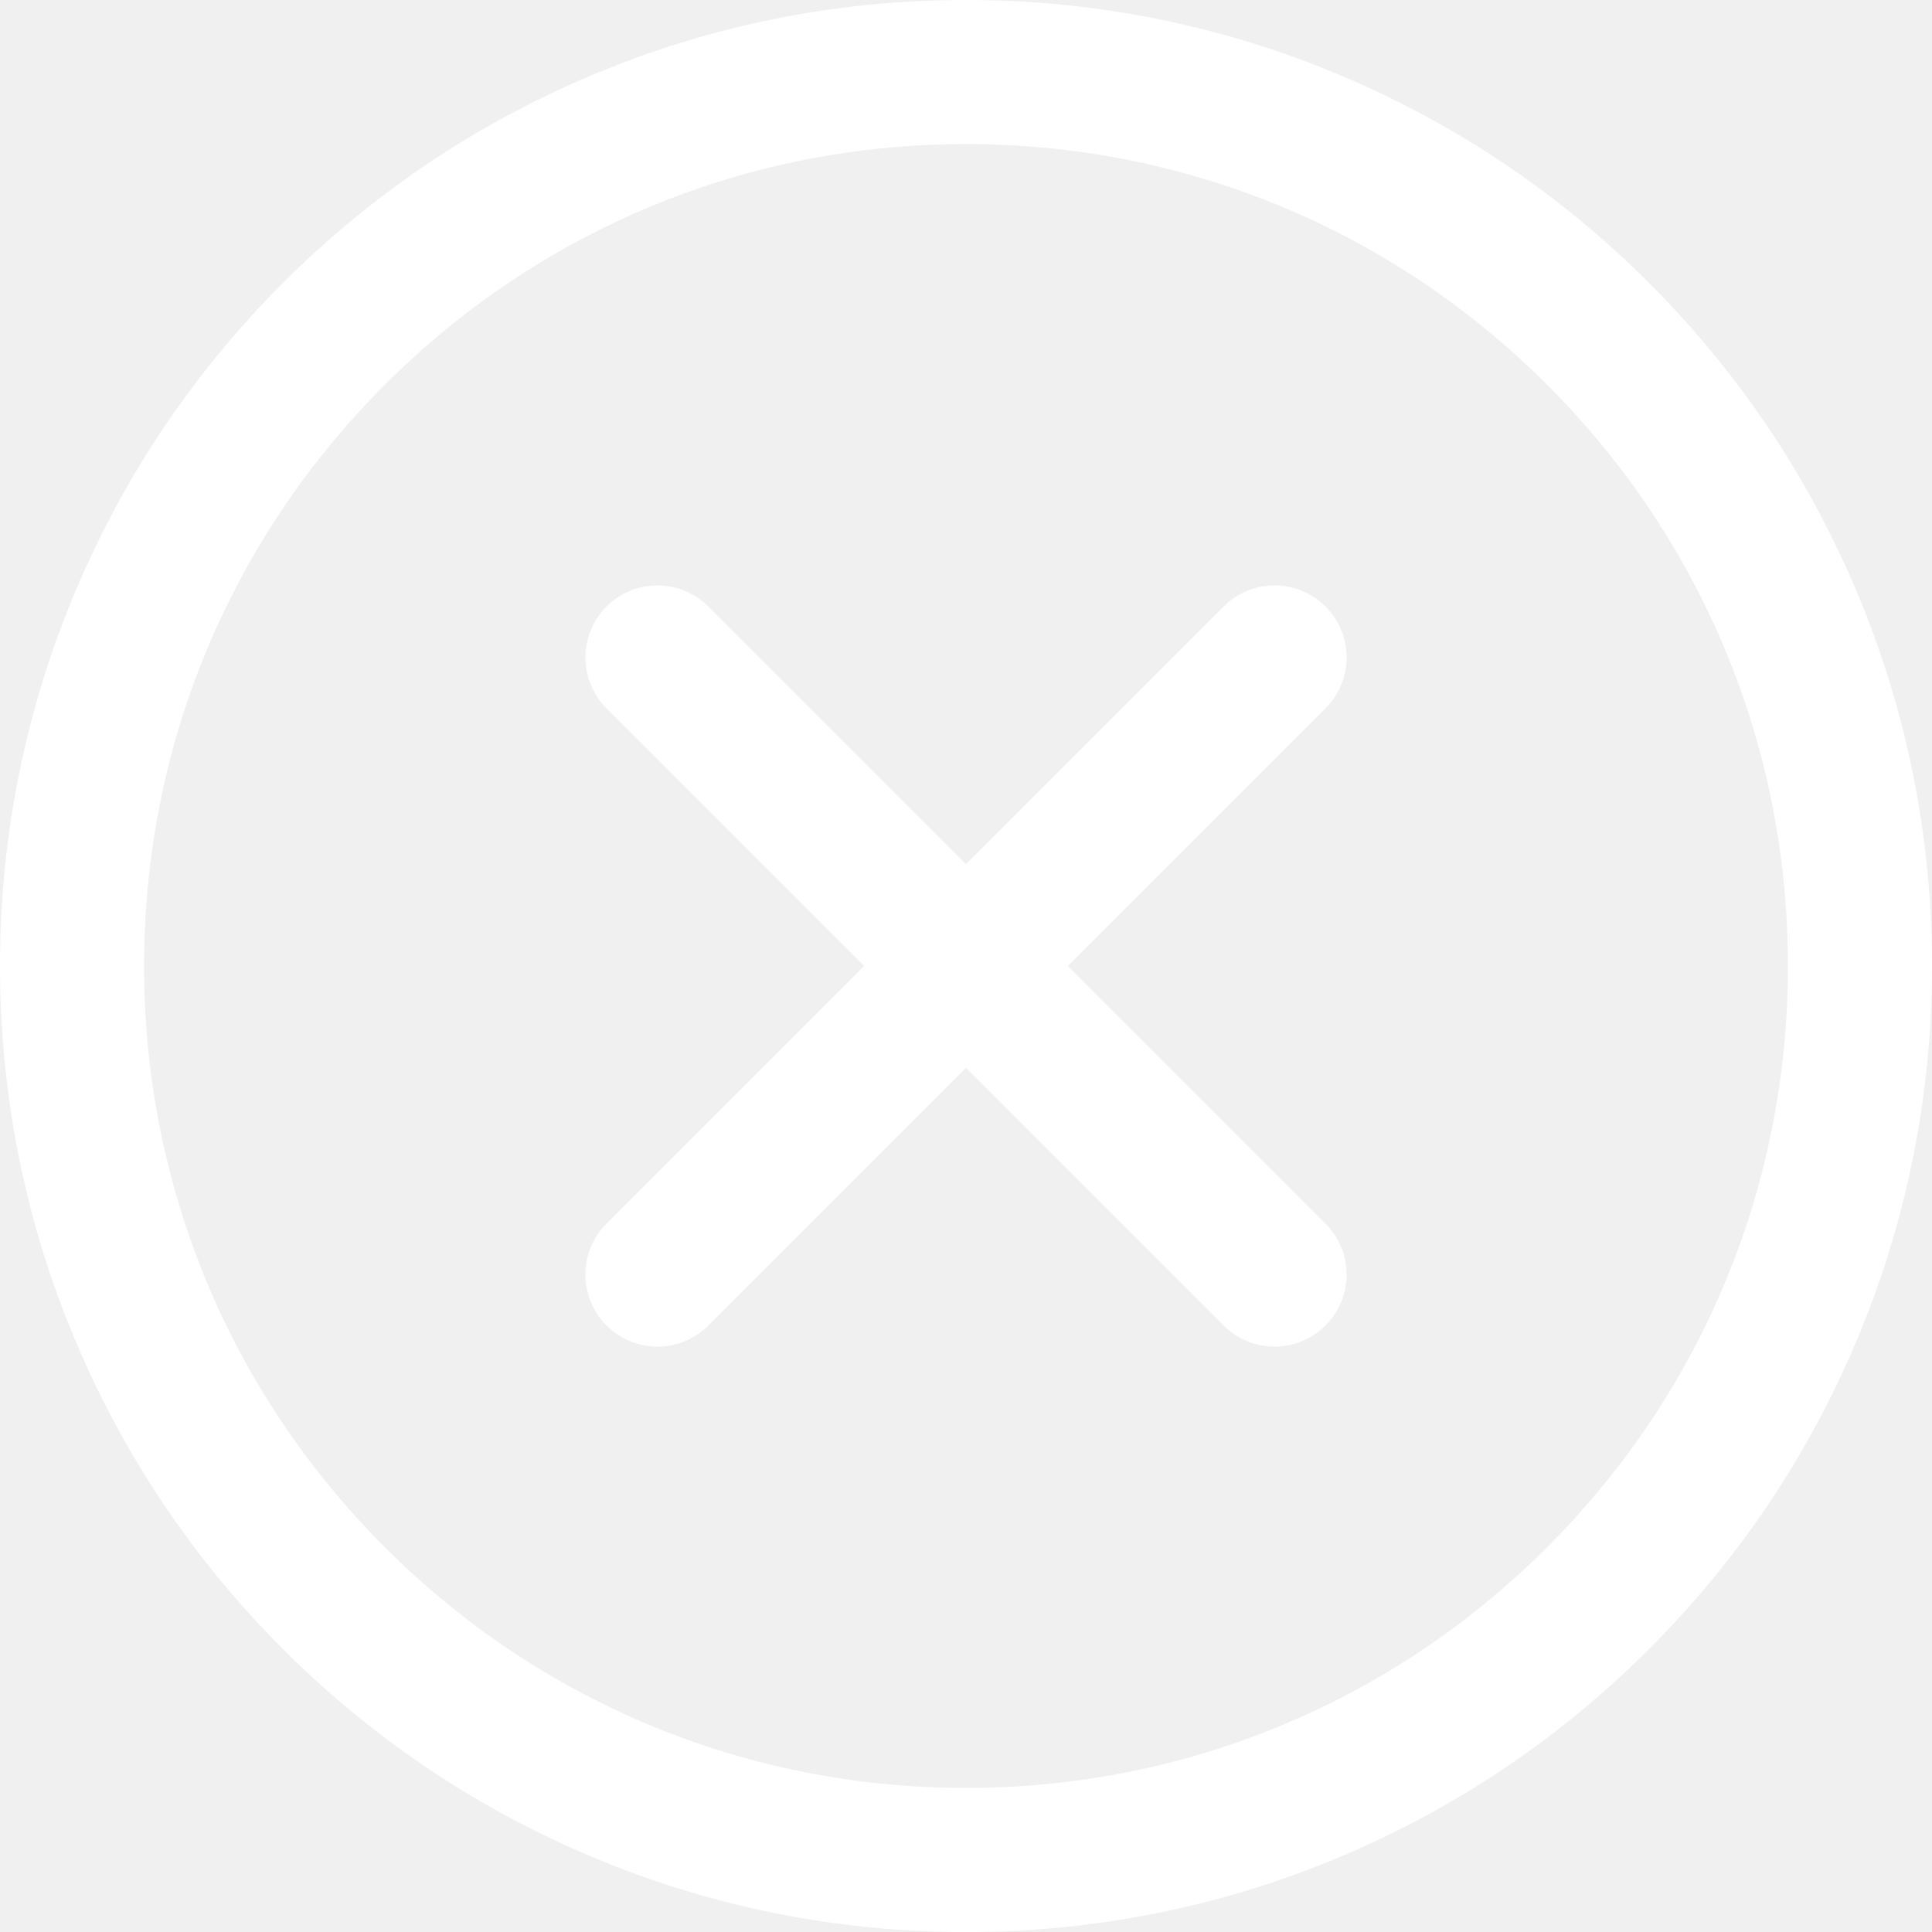
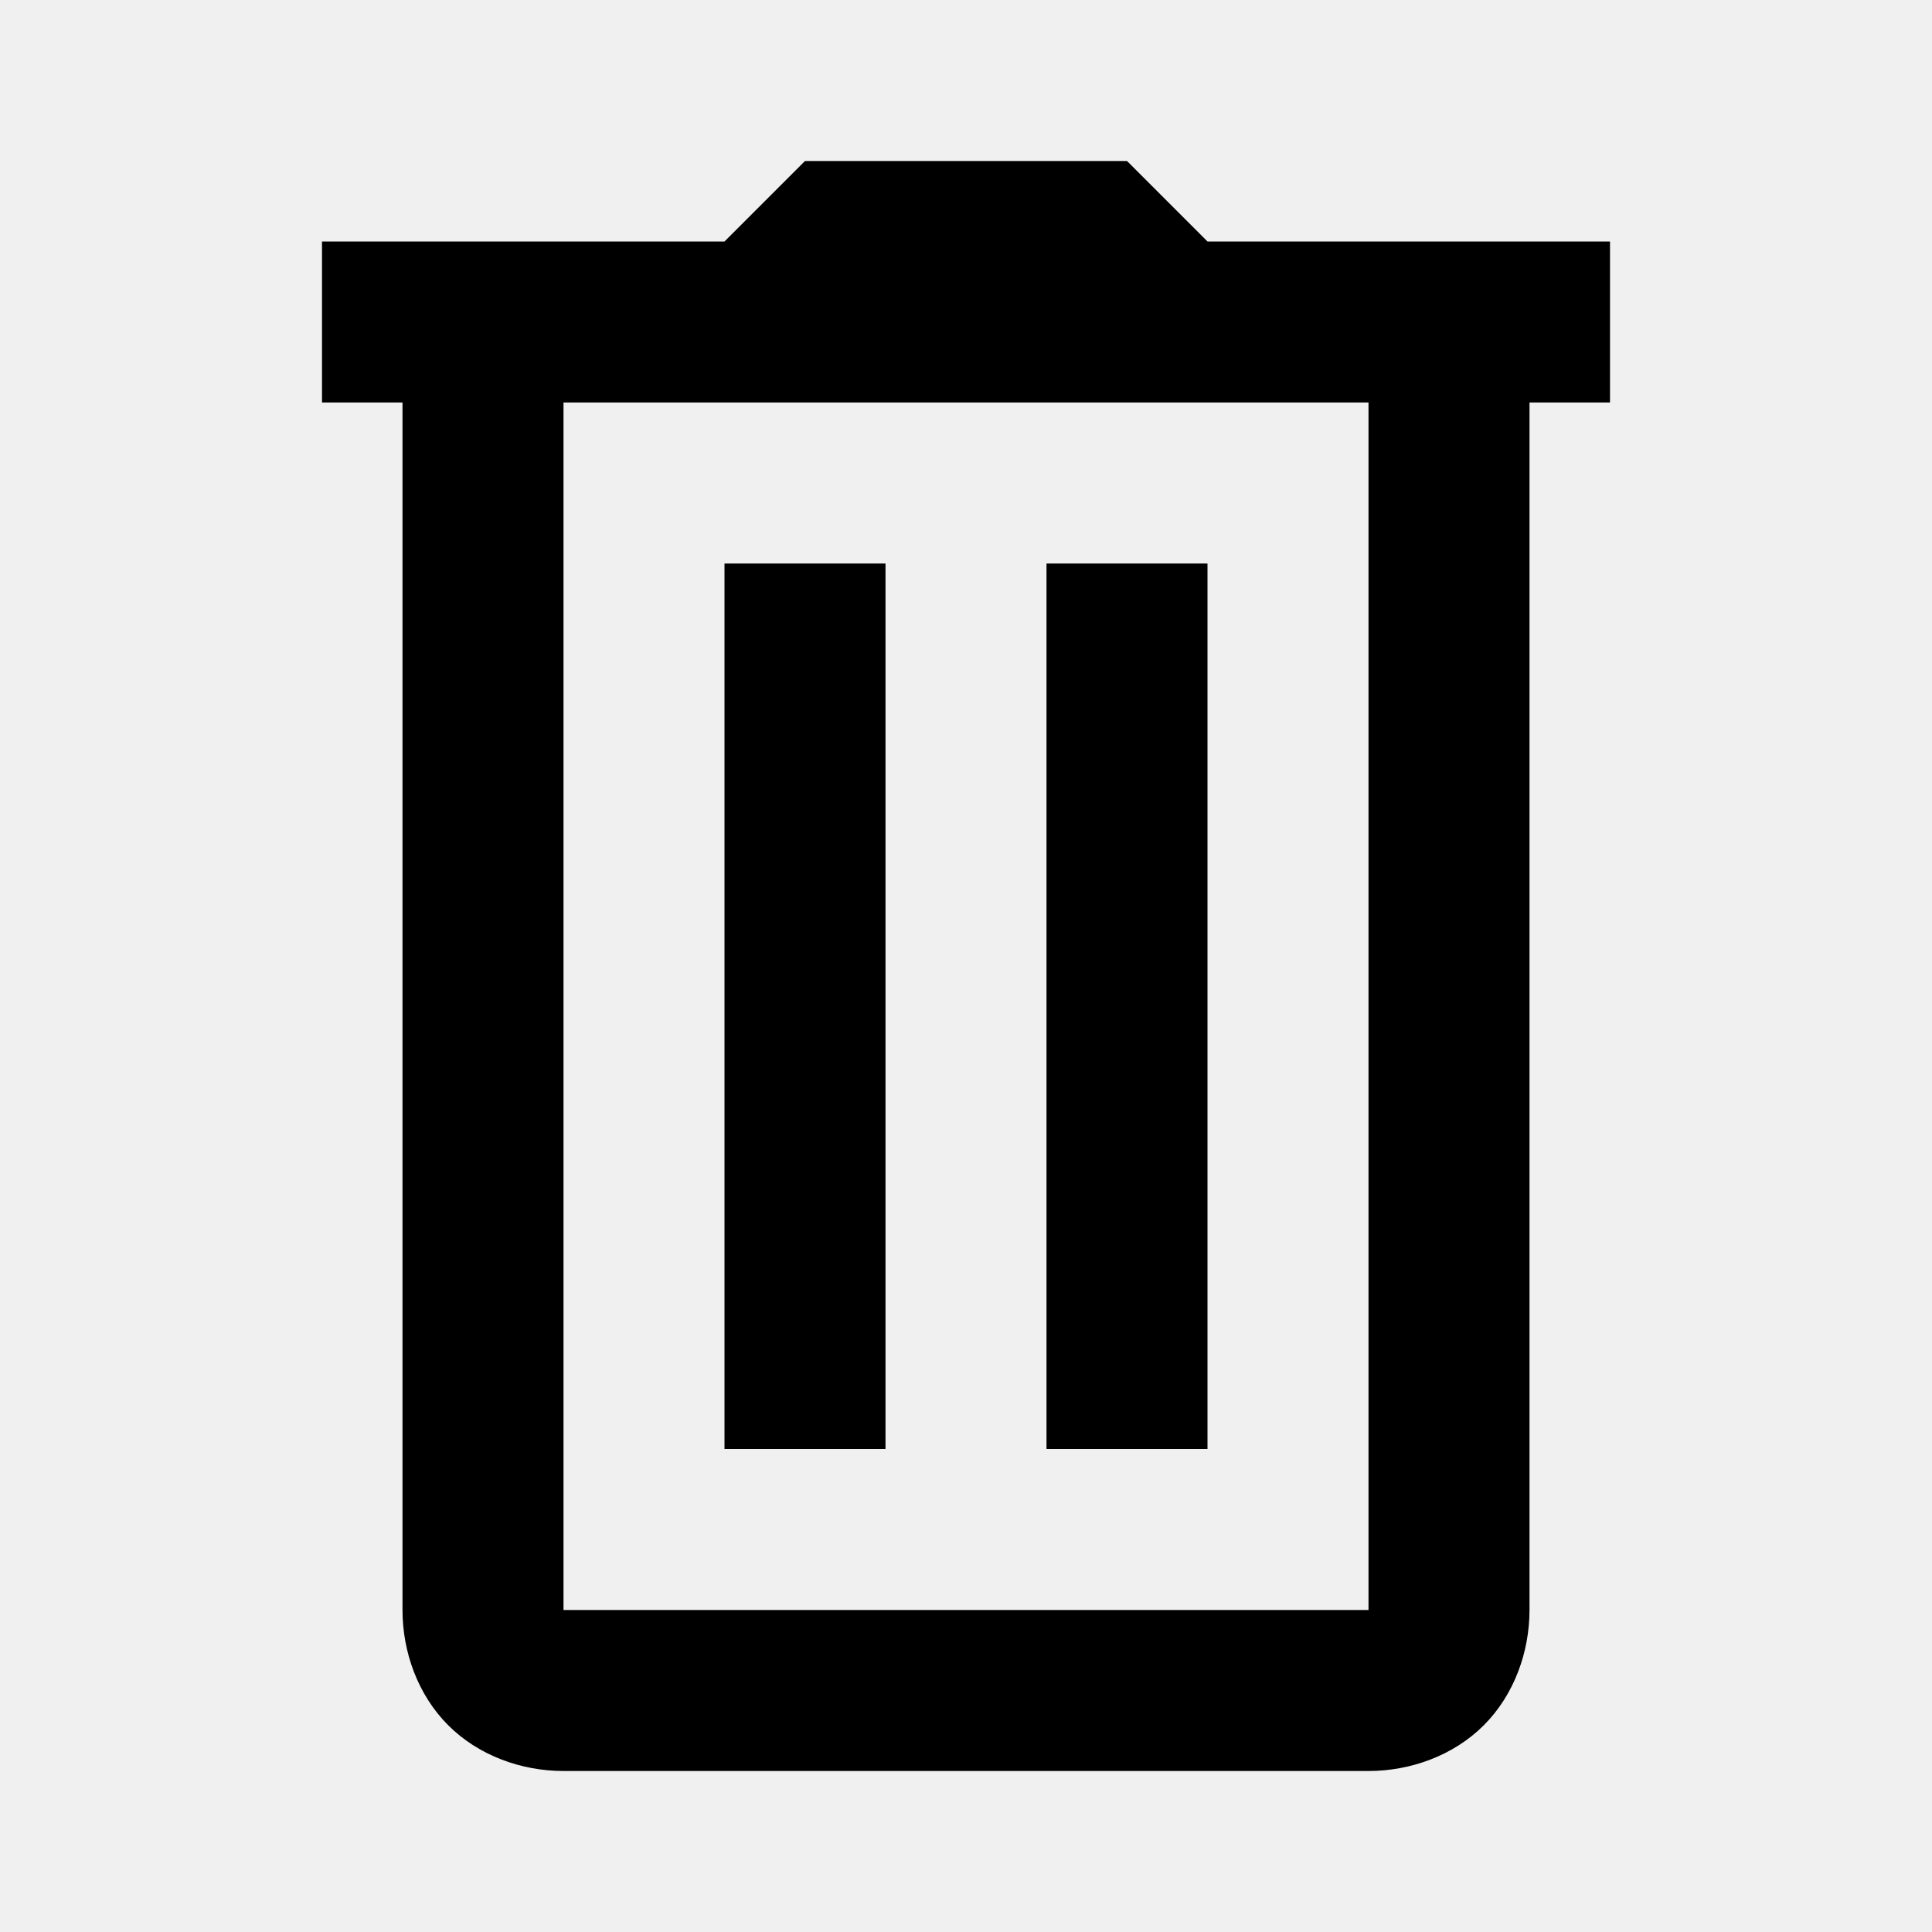
- <svg xmlns="http://www.w3.org/2000/svg" fill="#ffffff" version="1.1" id="Capa_1" width="800px" height="800px" viewBox="0 0 587.91 587.91" xml:space="preserve">
-   <g>
-     <g>
-       <g>
-         <path d="M86.451,501.46c26.937,26.936,58.315,48.088,93.265,62.871c36.207,15.314,74.642,23.078,114.239,23.078     c39.596,0,78.032-7.764,114.239-23.078c34.949-14.783,66.328-35.936,93.266-62.871c26.936-26.938,48.09-58.316,62.871-93.266     c15.314-36.207,23.08-74.643,23.08-114.238c0-39.598-7.766-78.033-23.08-114.239c-14.781-34.95-35.936-66.328-62.871-93.265     c-26.938-26.937-58.316-48.09-93.266-62.872C371.986,8.265,333.551,0.501,293.955,0.501c-39.597,0-78.032,7.765-114.239,23.079     c-34.95,14.782-66.328,35.936-93.265,62.872s-48.09,58.315-62.873,93.264C8.265,215.923,0.5,254.358,0.5,293.956     c0,39.596,7.765,78.031,23.079,114.238C38.361,443.144,59.515,474.522,86.451,501.46z M293.955,43.341     c138.411,0,250.614,112.204,250.614,250.615c0,138.41-112.203,250.613-250.614,250.613S43.34,432.366,43.34,293.956     C43.34,155.545,155.544,43.341,293.955,43.341z" />
-         <path d="M293.955,587.909c-39.667,0-78.167-7.778-114.434-23.117c-35.01-14.809-66.442-35.998-93.423-62.979     c-26.983-26.984-48.172-58.417-62.979-93.425C7.778,372.119,0,333.618,0,293.956c0-39.663,7.778-78.165,23.118-114.435     c14.807-35.008,35.997-66.44,62.979-93.423c26.982-26.983,58.415-48.172,93.423-62.979c36.27-15.34,74.771-23.118,114.434-23.118     c39.666,0,78.167,7.778,114.433,23.119c35.009,14.807,66.441,35.997,93.425,62.979c26.984,26.985,48.173,58.417,62.979,93.423     c15.341,36.27,23.119,74.771,23.119,114.434c0,39.662-7.778,78.163-23.119,114.433c-14.806,35.007-35.994,66.439-62.979,93.425     c-26.982,26.98-58.415,48.169-93.425,62.979C372.121,580.131,333.62,587.909,293.955,587.909z M293.955,1.001     c-39.529,0-77.898,7.751-114.044,23.039c-34.889,14.757-66.215,35.874-93.106,62.765c-26.892,26.892-48.009,58.217-62.766,93.105     C8.751,216.057,1,254.427,1,293.956C1,333.483,8.751,371.854,24.039,408c14.757,34.889,35.874,66.214,62.766,93.106     c26.89,26.889,58.215,48.006,93.106,62.765c36.142,15.287,74.512,23.038,114.044,23.038s77.901-7.751,114.044-23.039     c34.89-14.758,66.216-35.875,93.106-62.764c26.893-26.895,48.009-58.22,62.764-93.106     c15.289-36.146,23.041-74.516,23.041-114.044c0-39.529-7.752-77.899-23.041-114.044c-14.754-34.887-35.871-66.212-62.764-93.106     c-26.892-26.891-58.218-48.008-93.106-62.765C371.855,8.752,333.485,1.001,293.955,1.001z M293.955,545.069     c-67.075,0-130.136-26.12-177.565-73.549c-47.429-47.43-73.55-110.489-73.55-177.564S68.96,163.82,116.39,116.391     c47.429-47.429,110.49-73.55,177.565-73.55c67.075,0,130.135,26.121,177.564,73.55c47.43,47.43,73.55,110.49,73.55,177.565     s-26.12,130.135-73.55,177.564C424.09,518.949,361.029,545.069,293.955,545.069z M293.955,43.841     c-66.808,0-129.617,26.017-176.858,73.257c-47.24,47.241-73.257,110.05-73.257,176.858c0,66.808,26.017,129.617,73.257,176.856     c47.24,47.24,110.05,73.257,176.858,73.257s129.617-26.017,176.857-73.257c47.24-47.239,73.257-110.049,73.257-176.856     c0-66.808-26.017-129.618-73.257-176.858C423.571,69.857,360.763,43.841,293.955,43.841z" />
-       </g>
-       <g>
-         <path d="M184.92,402.989c4.183,4.184,9.664,6.275,15.146,6.275c5.482,0,10.964-2.092,15.146-6.275l78.742-78.742l78.743,78.742     c4.182,4.184,9.664,6.275,15.146,6.275s10.963-2.092,15.146-6.275c8.365-8.363,8.365-21.926,0-30.291l-78.744-78.742     l78.742-78.743c8.365-8.365,8.365-21.928,0-30.292c-8.363-8.365-21.926-8.365-30.291,0l-78.743,78.743l-78.742-78.743     c-8.365-8.365-21.928-8.365-30.292,0c-8.365,8.365-8.365,21.927,0,30.292l78.743,78.743l-78.743,78.742     C176.555,381.063,176.555,394.626,184.92,402.989z" />
-         <path d="M387.844,409.765c-5.856,0-11.36-2.28-15.5-6.422l-78.389-78.389l-78.388,78.389c-4.14,4.142-9.645,6.422-15.5,6.422     s-11.36-2.28-15.5-6.422c-4.14-4.14-6.42-9.644-6.42-15.498c0-5.855,2.28-11.359,6.42-15.5l78.389-78.389l-78.389-78.389     c-8.546-8.547-8.546-22.453,0-31c4.14-4.14,9.644-6.42,15.5-6.42c5.855,0,11.36,2.28,15.5,6.42l78.389,78.389l78.389-78.389     c4.141-4.14,9.645-6.42,15.5-6.42c5.854,0,11.358,2.28,15.498,6.42c4.141,4.14,6.42,9.645,6.42,15.5s-2.279,11.36-6.42,15.5     l-78.389,78.389l78.391,78.389c4.141,4.141,6.421,9.645,6.421,15.5c0,5.854-2.28,11.358-6.421,15.498     C399.202,407.484,393.698,409.765,387.844,409.765z M293.955,323.54l79.096,79.096c3.95,3.952,9.204,6.129,14.793,6.129     c5.587,0,10.841-2.177,14.793-6.129c3.951-3.95,6.128-9.203,6.128-14.791s-2.177-10.842-6.128-14.793l-79.098-79.096     l79.096-79.096c3.951-3.951,6.127-9.205,6.127-14.793s-2.176-10.841-6.127-14.792c-3.95-3.951-9.203-6.127-14.791-6.127     s-10.842,2.176-14.793,6.127l-79.096,79.096l-79.096-79.096c-3.951-3.951-9.205-6.127-14.793-6.127     c-5.588,0-10.841,2.176-14.792,6.127c-8.156,8.157-8.156,21.428,0,29.585l79.096,79.096l-79.096,79.096     c-3.951,3.951-6.127,9.205-6.127,14.793s2.176,10.841,6.127,14.791c3.952,3.952,9.205,6.129,14.793,6.129     s10.841-2.177,14.793-6.129L293.955,323.54z" />
-       </g>
-     </g>
-   </g>
+ <svg xmlns="http://www.w3.org/2000/svg" viewBox="0 0 24 24" width="24px" height="24px">
+   <path d="M 10 2 L 9 3 L 4 3 L 4 5 L 5 5 L 5 20 C 5 20.522 5.191 21.055 5.568 21.432 C 5.945 21.809 6.478 22 7 22 L 17 22 C 17.522 22 18.055 21.809 18.432 21.432 C 18.809 21.055 19 20.522 19 20 L 19 5 L 20 5 L 20 3 L 15 3 L 14 2 L 10 2 z M 7 5 L 17 5 L 17 20 L 7 20 L 7 5 z M 9 7 L 9 18 L 11 18 L 11 7 L 9 7 z M 13 7 L 13 18 L 15 18 L 15 7 L 13 7 z" />
</svg>
